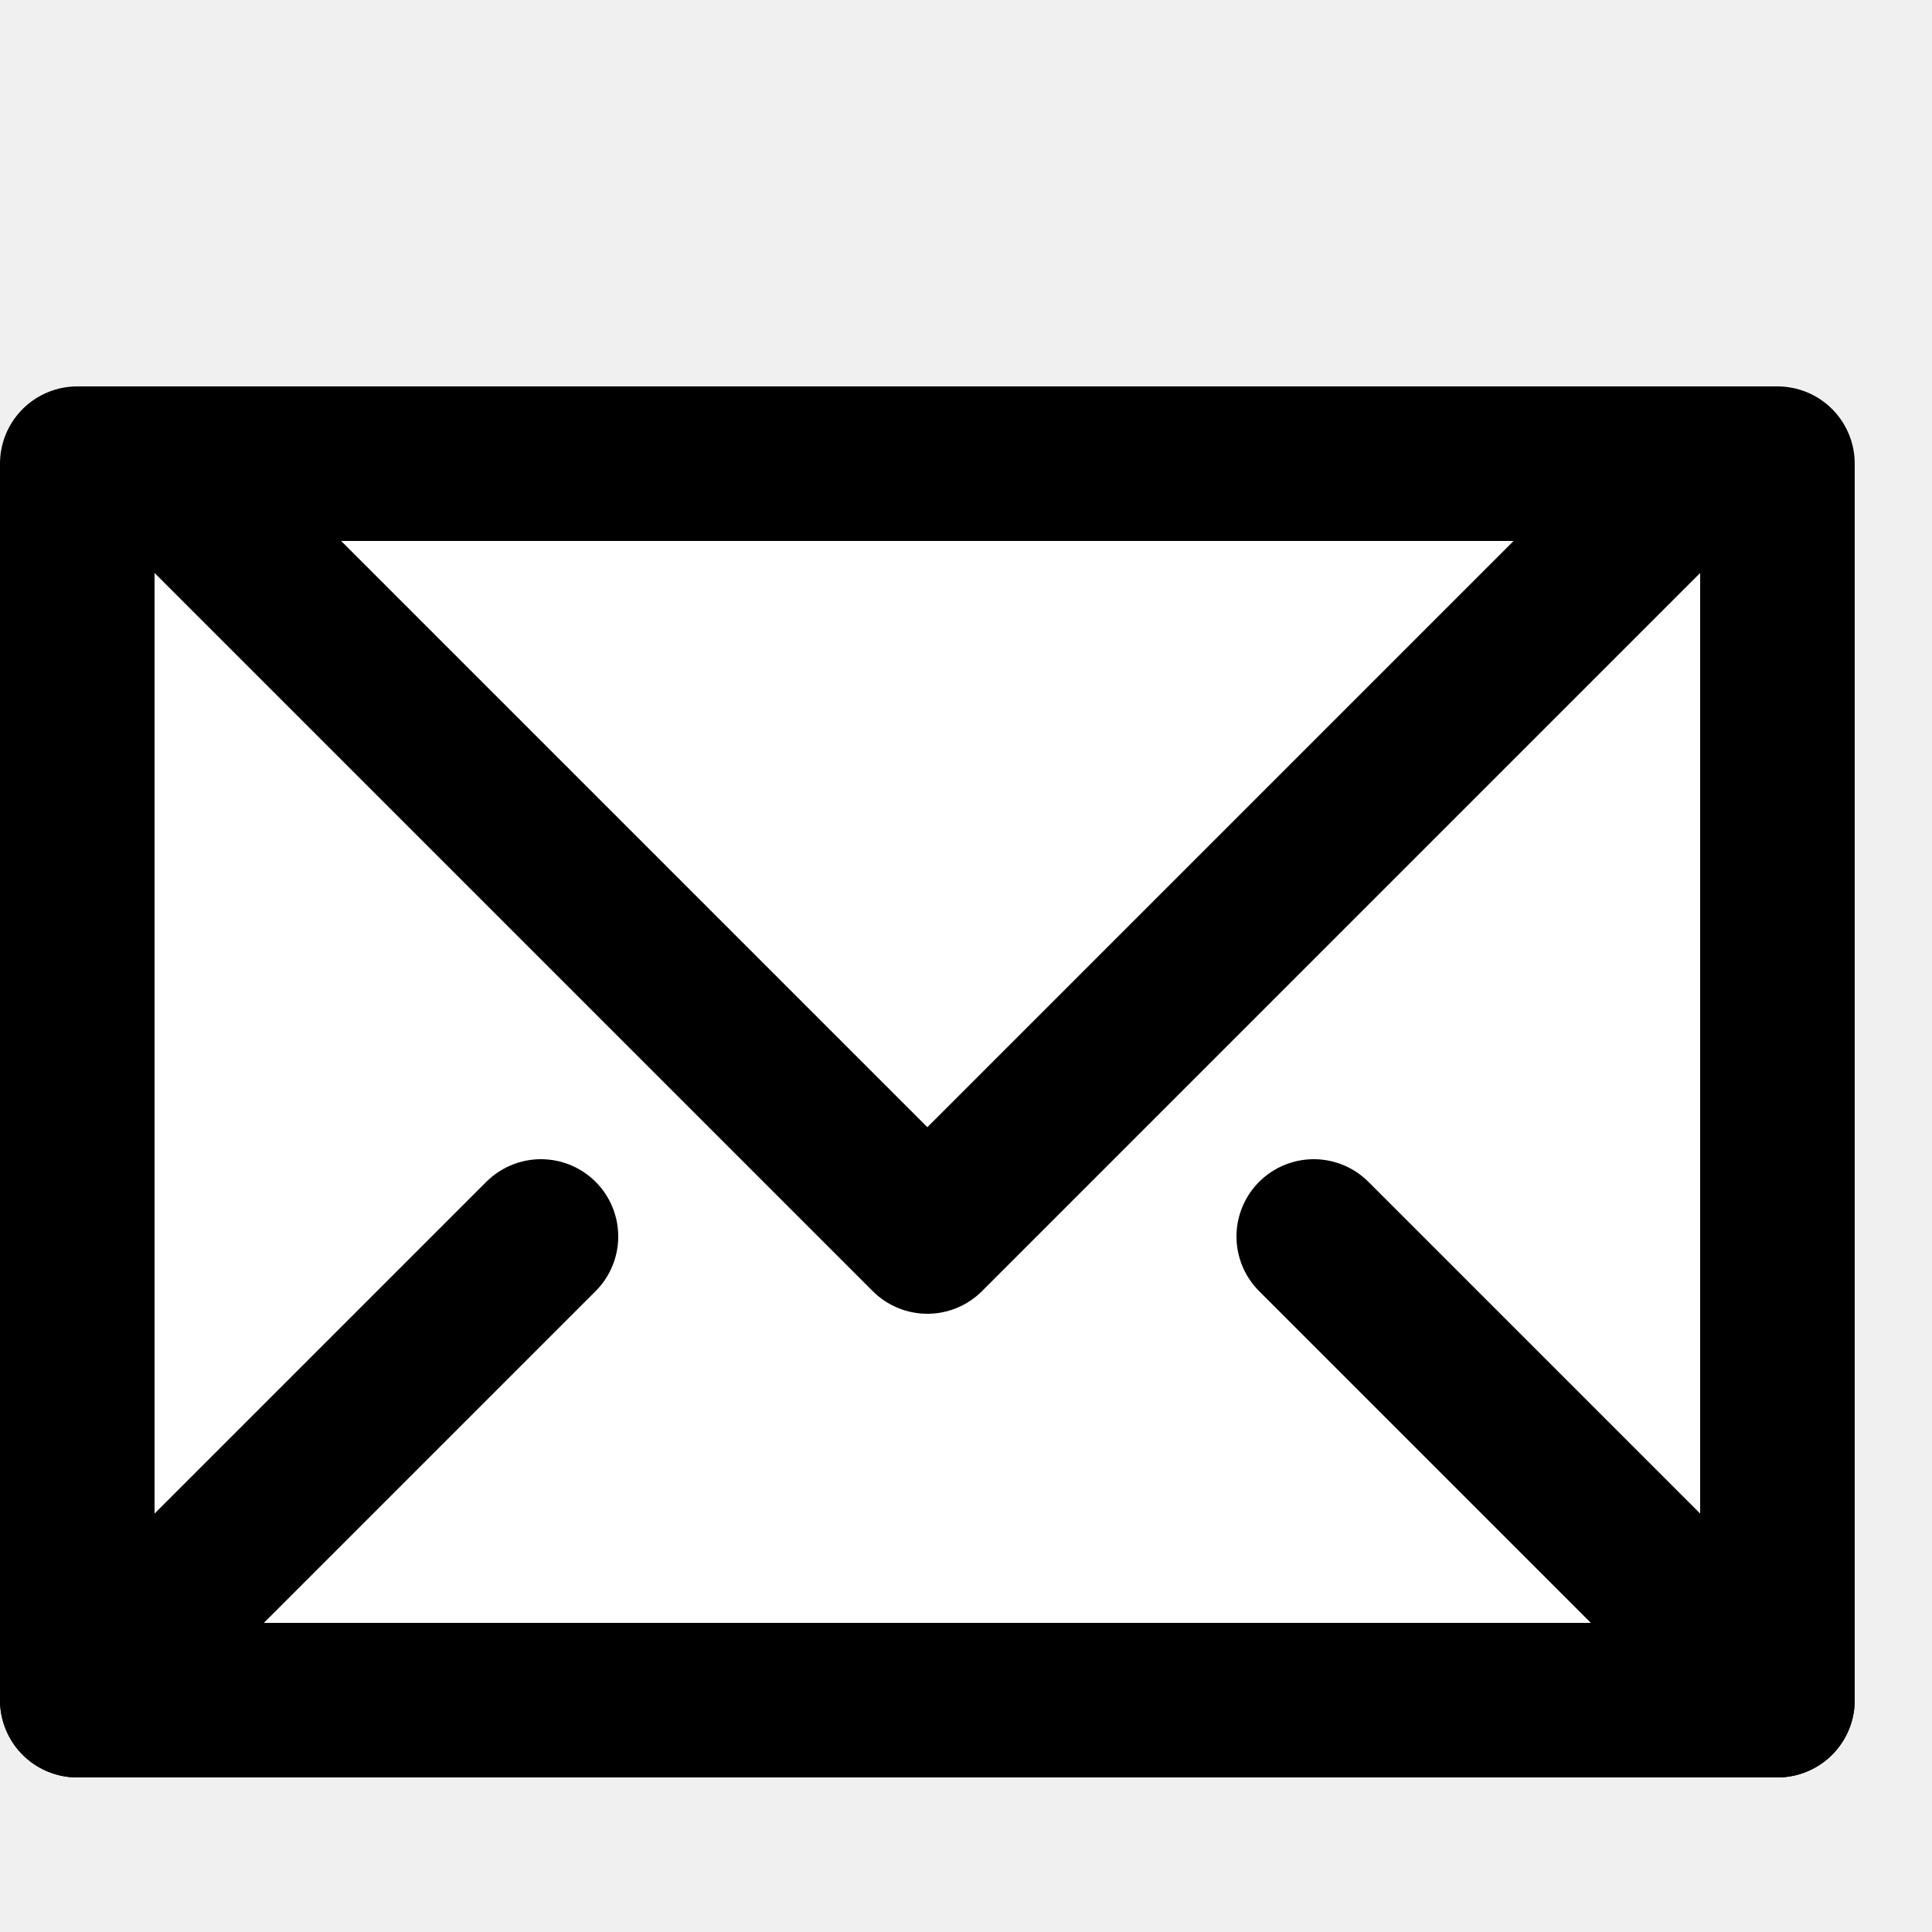
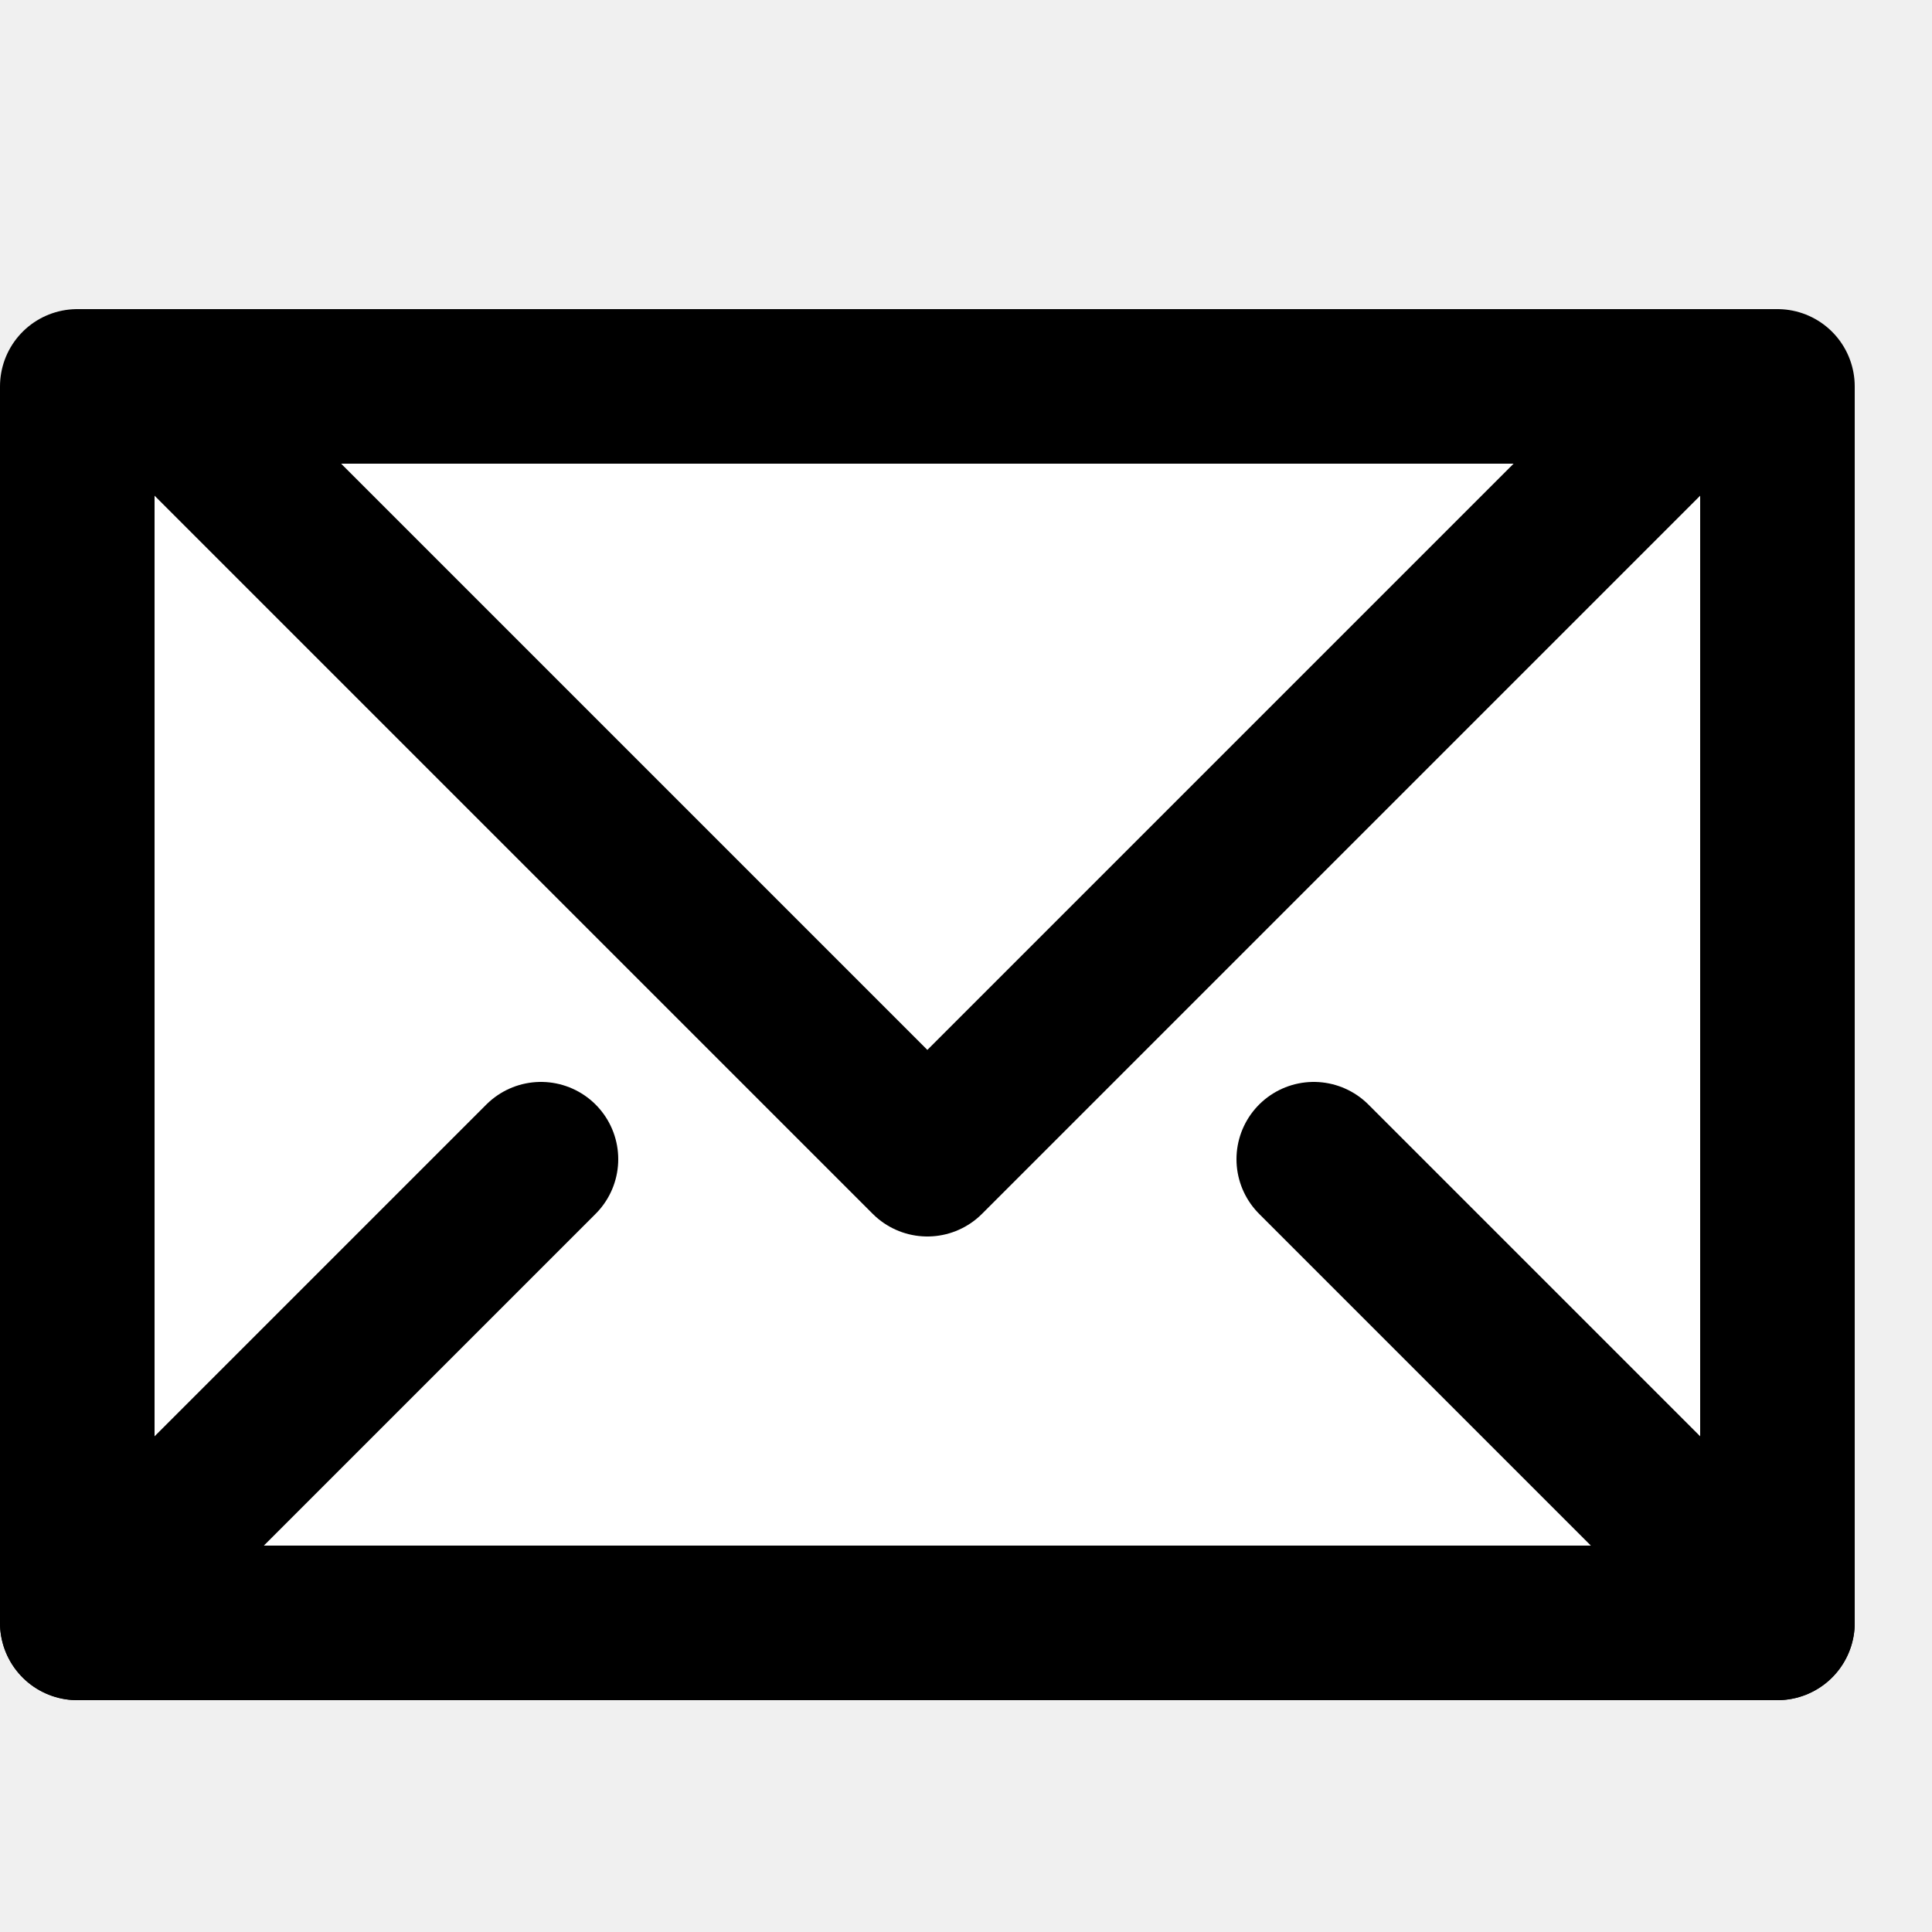
<svg xmlns="http://www.w3.org/2000/svg" version="1.1" id="Comments" x="0px" y="0px" viewBox="0 0 25 25" enable-background="new 0 0 25 25" xml:space="preserve">
-   <polygon display="inline" fill="#FFFFFF" stroke="#000000" stroke-width="2" stroke-linecap="round" stroke-linejoin="round" stroke-miterlimit="10" points="  1,22 23,22 23,6 1,6 1,22 " />
-   <polyline display="inline" fill="none" stroke="#000000" stroke-width="2" stroke-linecap="round" stroke-linejoin="round" stroke-miterlimit="10" points="  22,6 12,16 2,6 " />
-   <g display="inline">
-     <line fill="none" stroke="#000000" stroke-width="2" stroke-linecap="round" stroke-linejoin="round" stroke-miterlimit="10" x1="1" y1="22" x2="7" y2="16" />
+   <defs id="defs2" />
+   <polygon display="inline" fill="#ffffff" stroke="#000000" stroke-width="2" stroke-linecap="round" stroke-linejoin="round" stroke-miterlimit="10" points="23,6 1,6 1,22 23,22 " id="polygon1" transform="translate(0,-1)" />
+   <polyline display="inline" fill="none" stroke="#000000" stroke-width="2" stroke-linecap="round" stroke-linejoin="round" stroke-miterlimit="10" points="  22,6 12,16 2,6 " id="polyline1" transform="translate(0,-1)" />
+   <g display="inline" id="g1" transform="translate(0,-1)">
+     <line fill="none" stroke="#000000" stroke-width="2" stroke-linecap="round" stroke-linejoin="round" stroke-miterlimit="10" x1="1" y1="22" x2="7" y2="16" id="line1" />
  </g>
-   <g display="inline">
-     <line fill="none" stroke="#000000" stroke-width="2" stroke-linecap="round" stroke-linejoin="round" stroke-miterlimit="10" x1="23" y1="22" x2="17" y2="16" />
+   <g display="inline" id="g2" transform="translate(0,-1)">
+     <line fill="none" stroke="#000000" stroke-width="2" stroke-linecap="round" stroke-linejoin="round" stroke-miterlimit="10" x1="23" y1="22" x2="17" y2="16" id="line2" />
  </g>
</svg>
